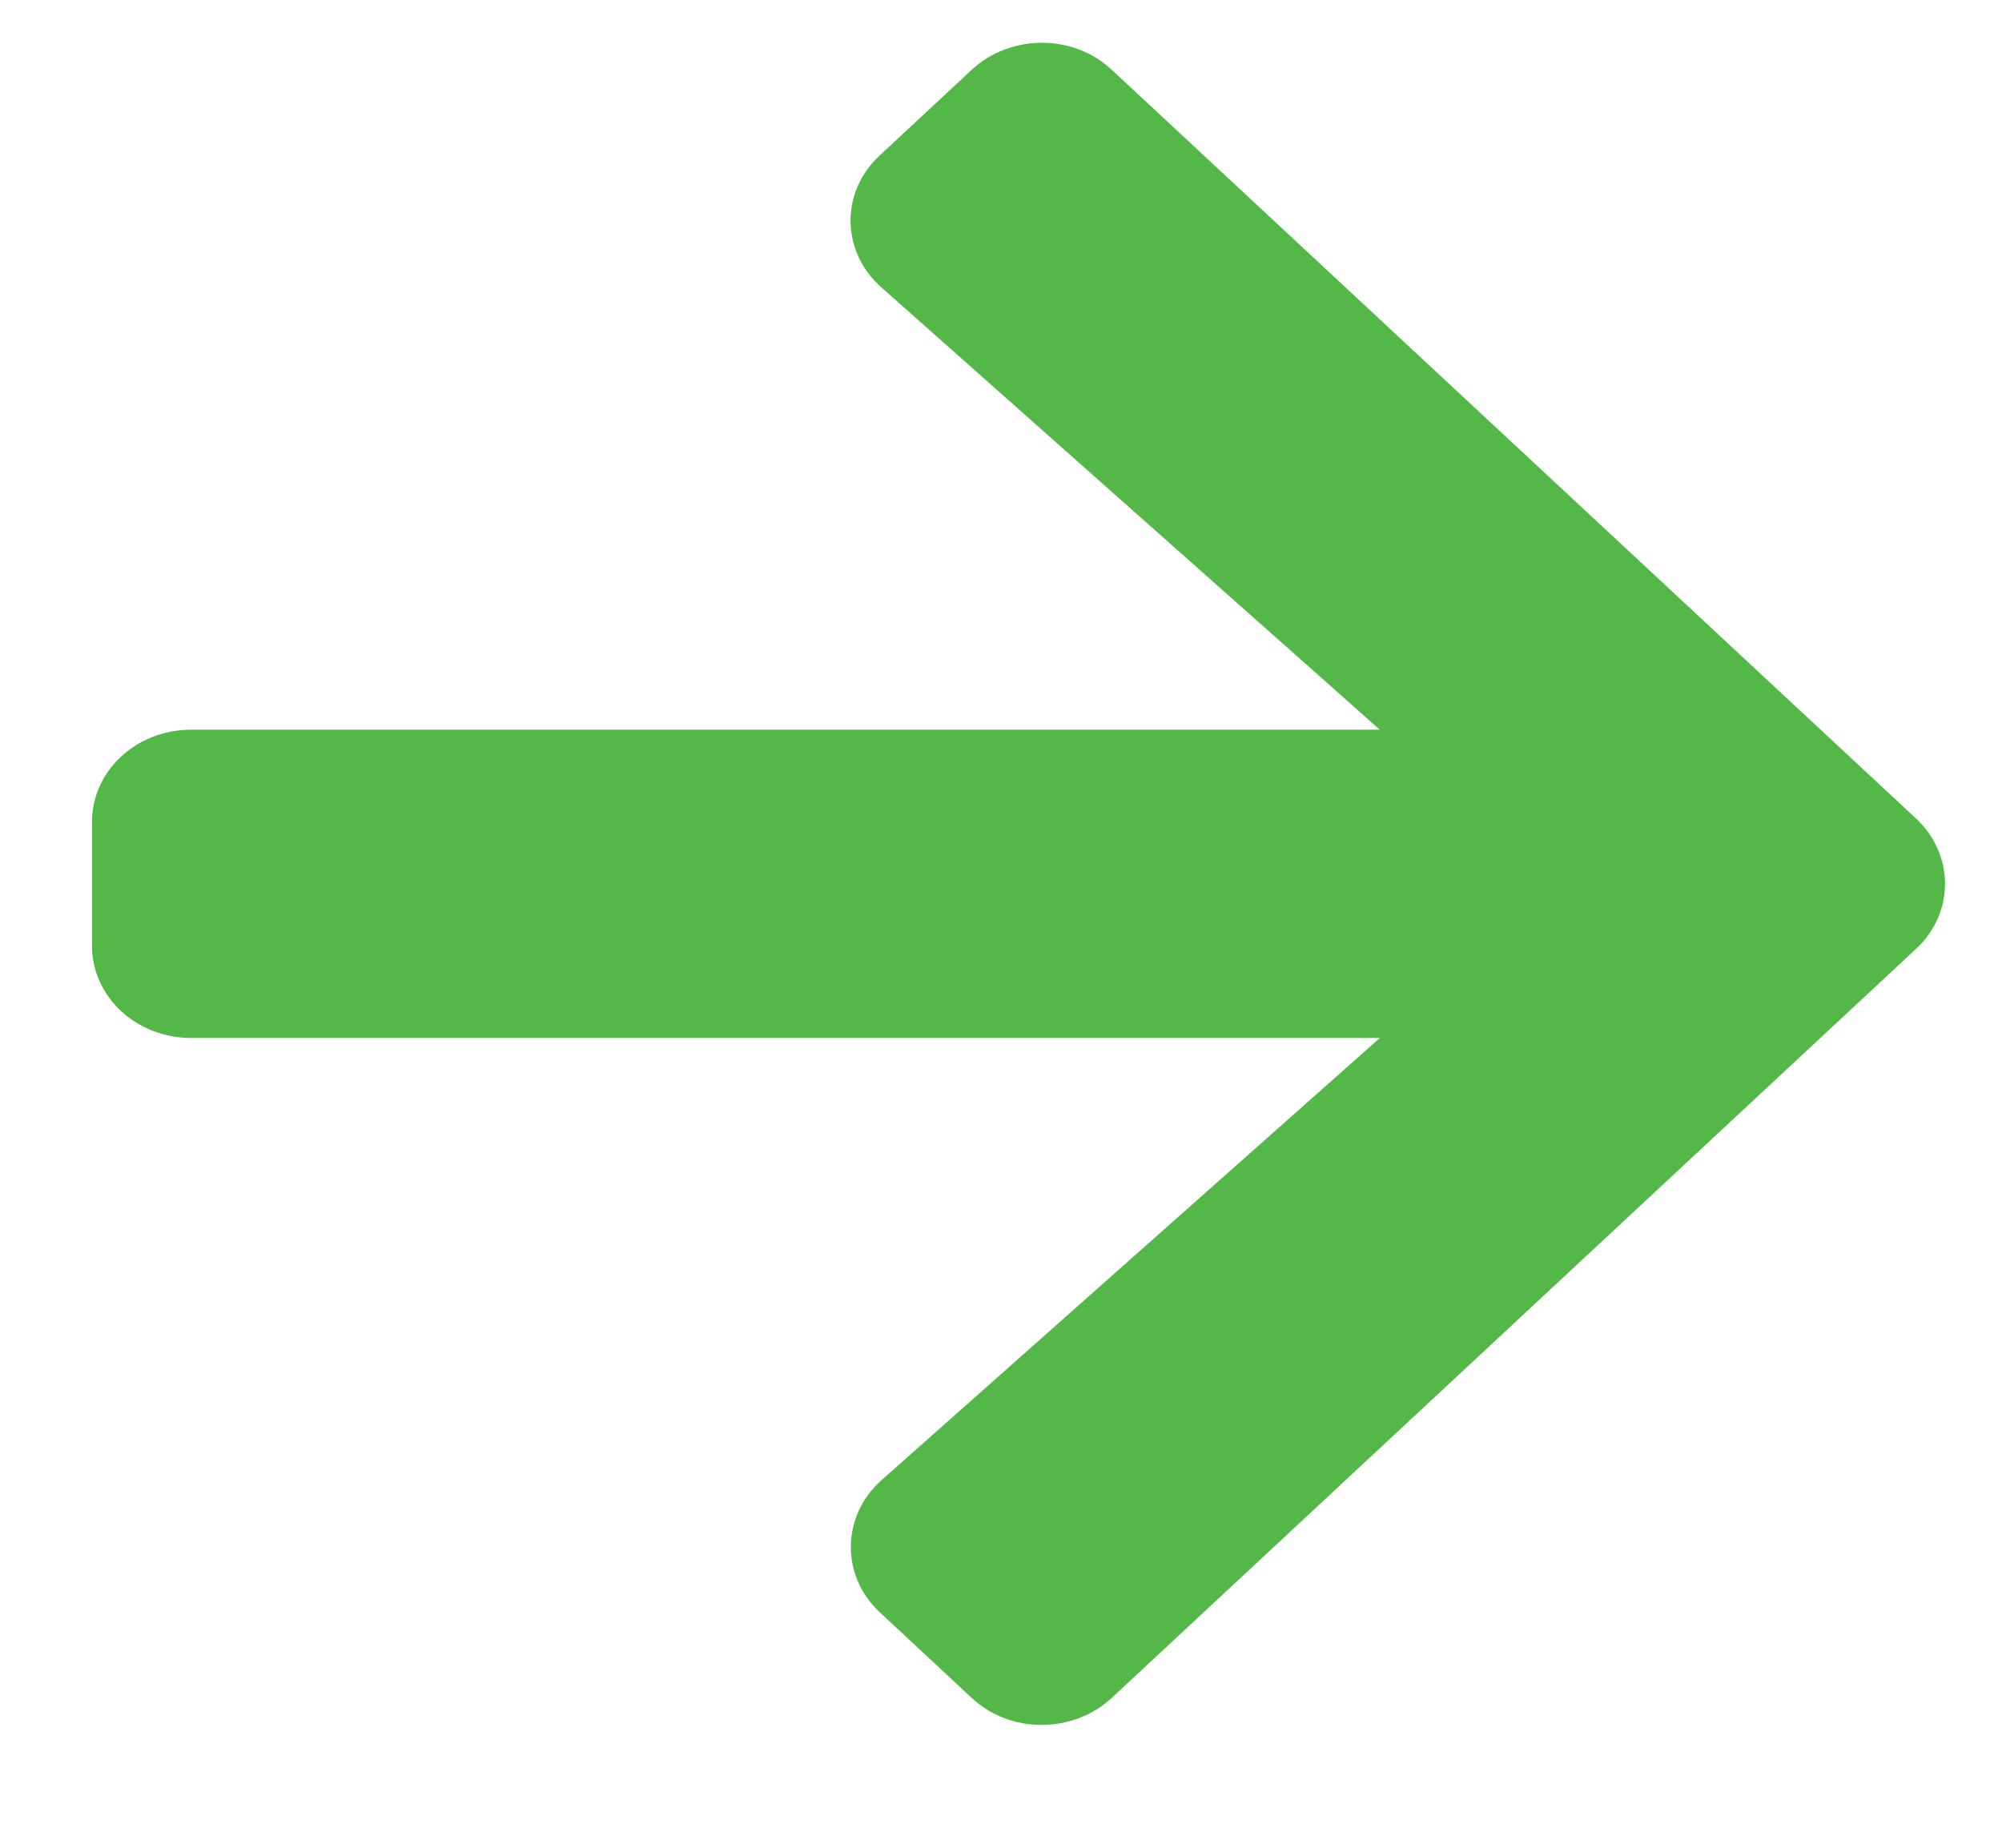
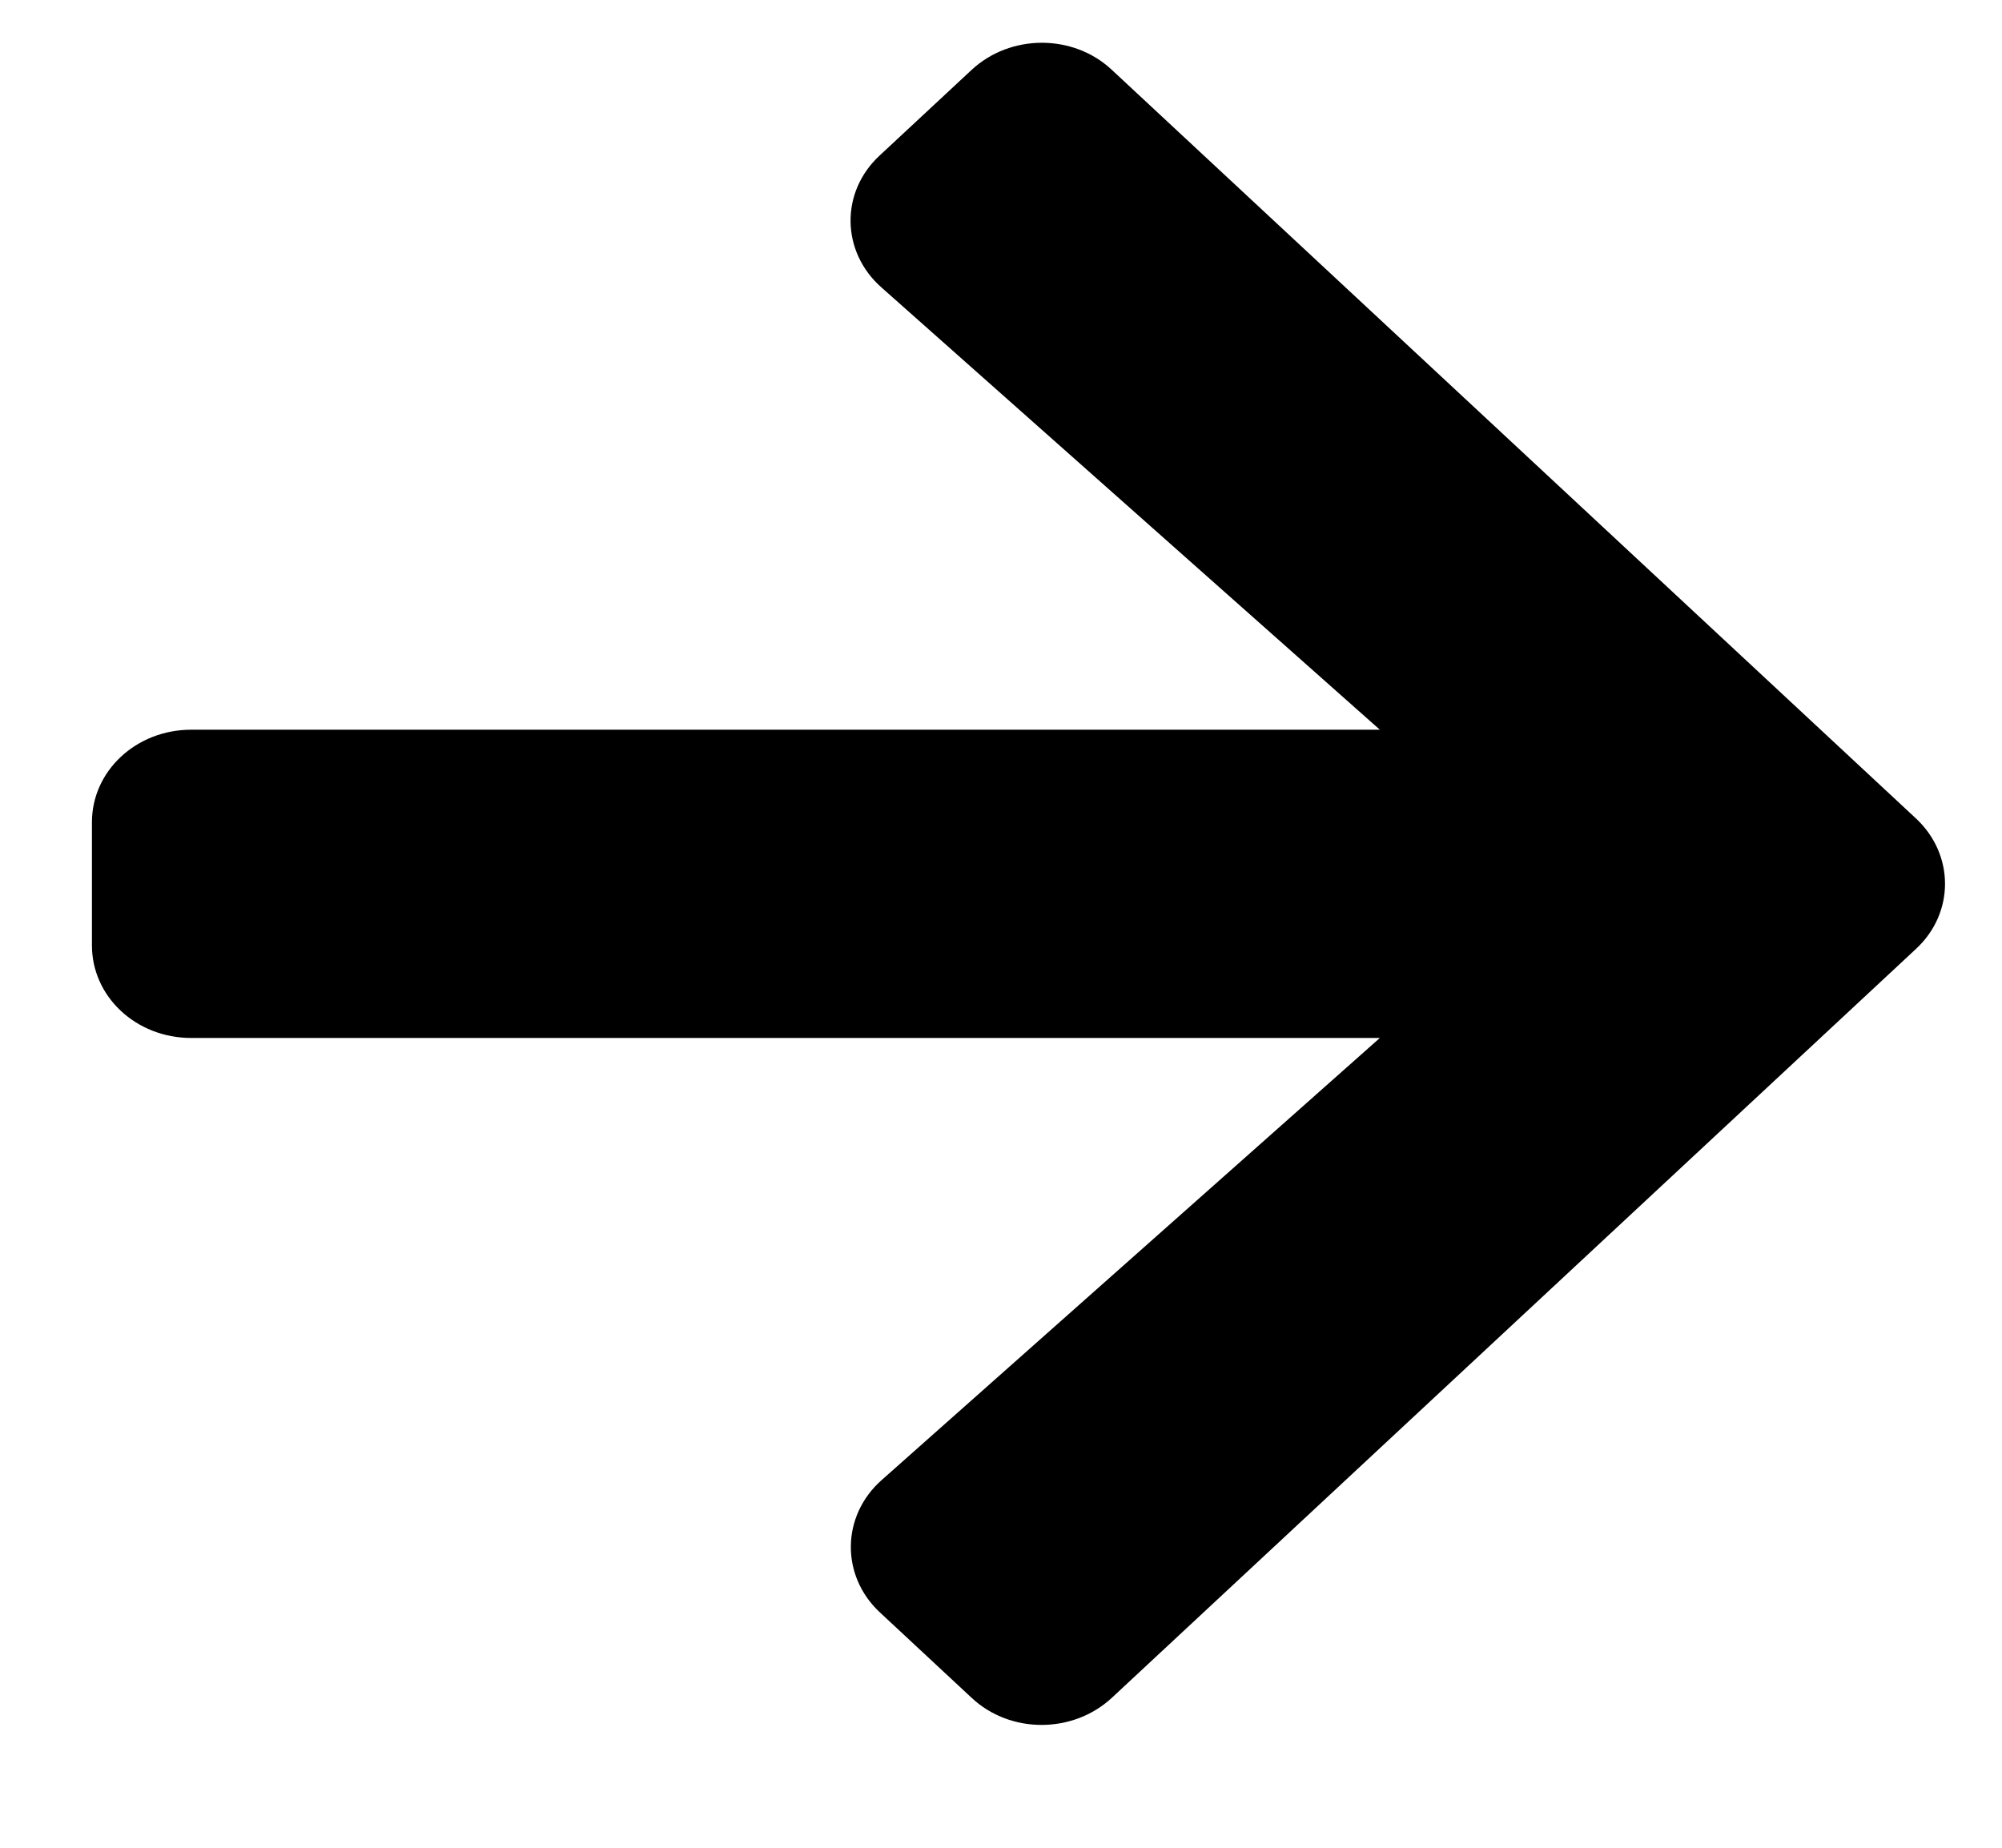
<svg xmlns="http://www.w3.org/2000/svg" width="13" height="12" viewBox="0 0 13 12">
-   <path fill="#53B847" d="M269.713,4.009 L270.309,3.454 C270.562,3.219 270.97,3.219 271.22,3.454 L276.441,8.315 C276.693,8.55 276.693,8.93 276.441,9.163 L271.22,14.026 C270.967,14.261 270.559,14.261 270.309,14.026 L269.713,13.471 C269.458,13.233 269.463,12.845 269.724,12.613 L272.96,9.741 L265.242,9.741 C264.884,9.741 264.597,9.473 264.597,9.14 L264.597,8.34 C264.597,8.007 264.884,7.739 265.242,7.739 L272.96,7.739 L269.724,4.867 C269.461,4.635 269.455,4.247 269.713,4.009 Z" transform="translate(-264 -3)" />
+   <path fill="#000" d="M269.713,4.009 L270.309,3.454 C270.562,3.219 270.97,3.219 271.22,3.454 L276.441,8.315 C276.693,8.55 276.693,8.93 276.441,9.163 L271.22,14.026 C270.967,14.261 270.559,14.261 270.309,14.026 L269.713,13.471 C269.458,13.233 269.463,12.845 269.724,12.613 L272.96,9.741 L265.242,9.741 C264.884,9.741 264.597,9.473 264.597,9.14 L264.597,8.34 C264.597,8.007 264.884,7.739 265.242,7.739 L272.96,7.739 L269.724,4.867 C269.461,4.635 269.455,4.247 269.713,4.009 Z" transform="translate(-264 -3)" />
</svg>
